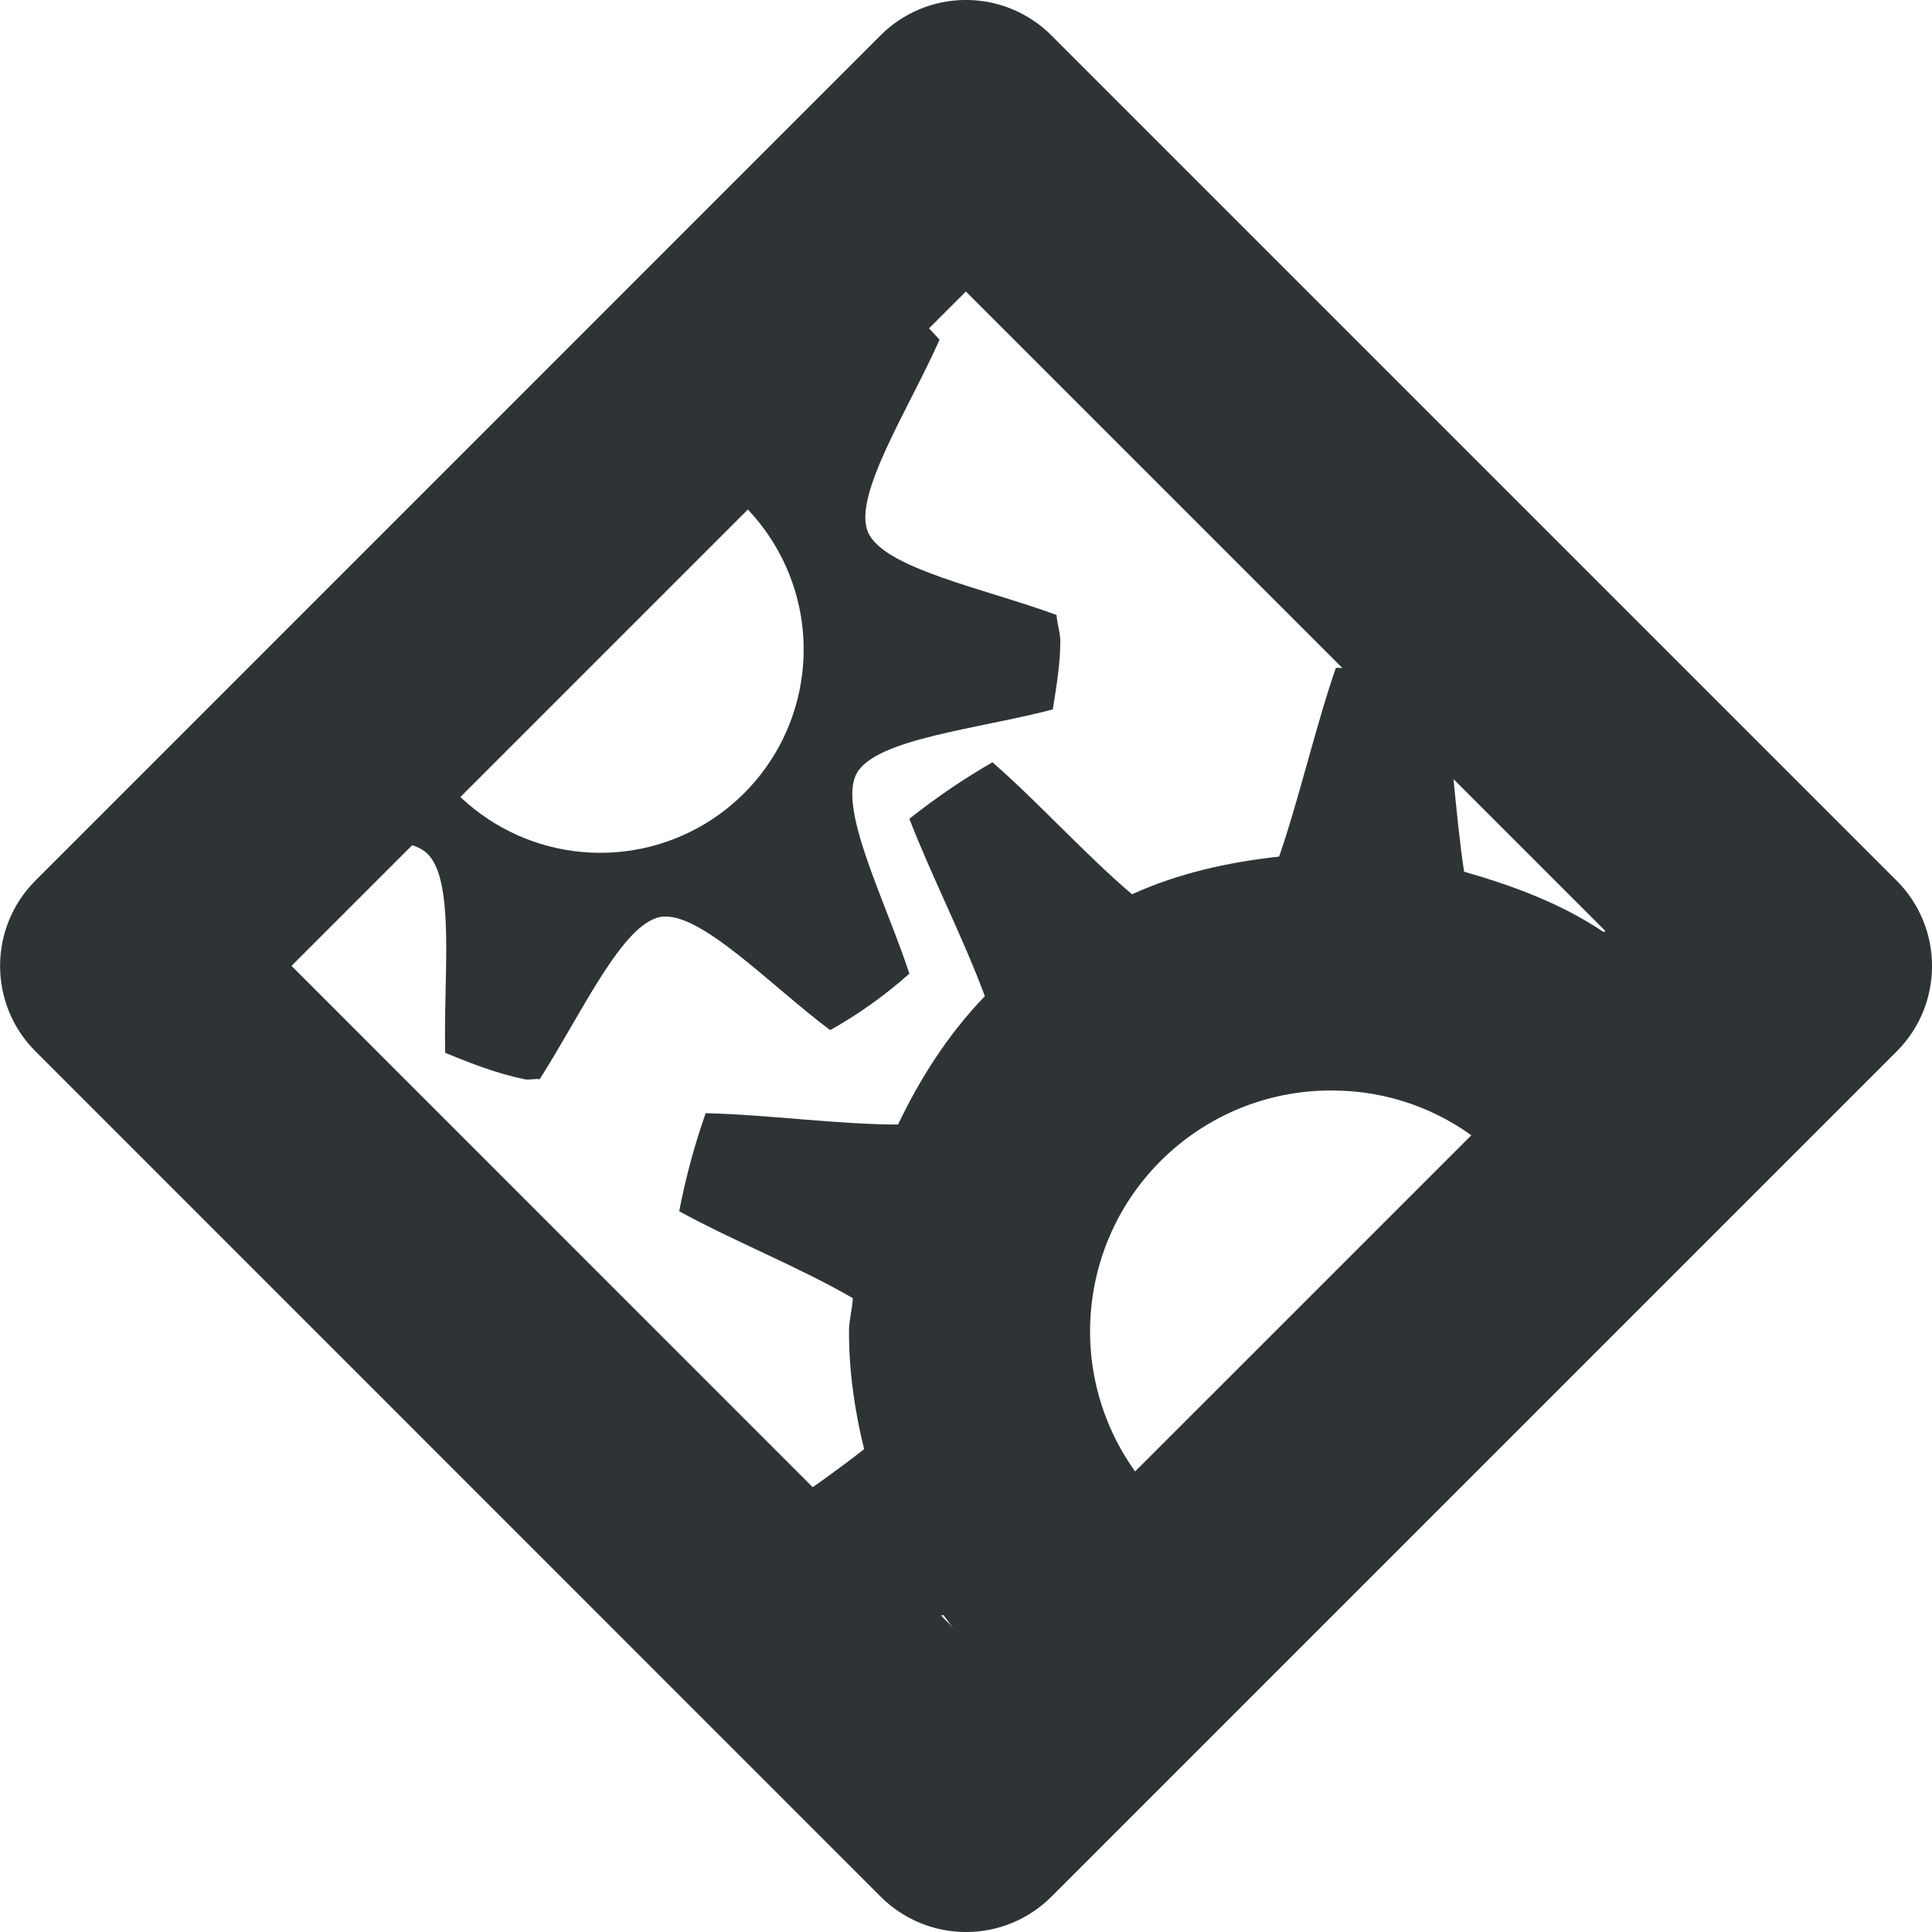
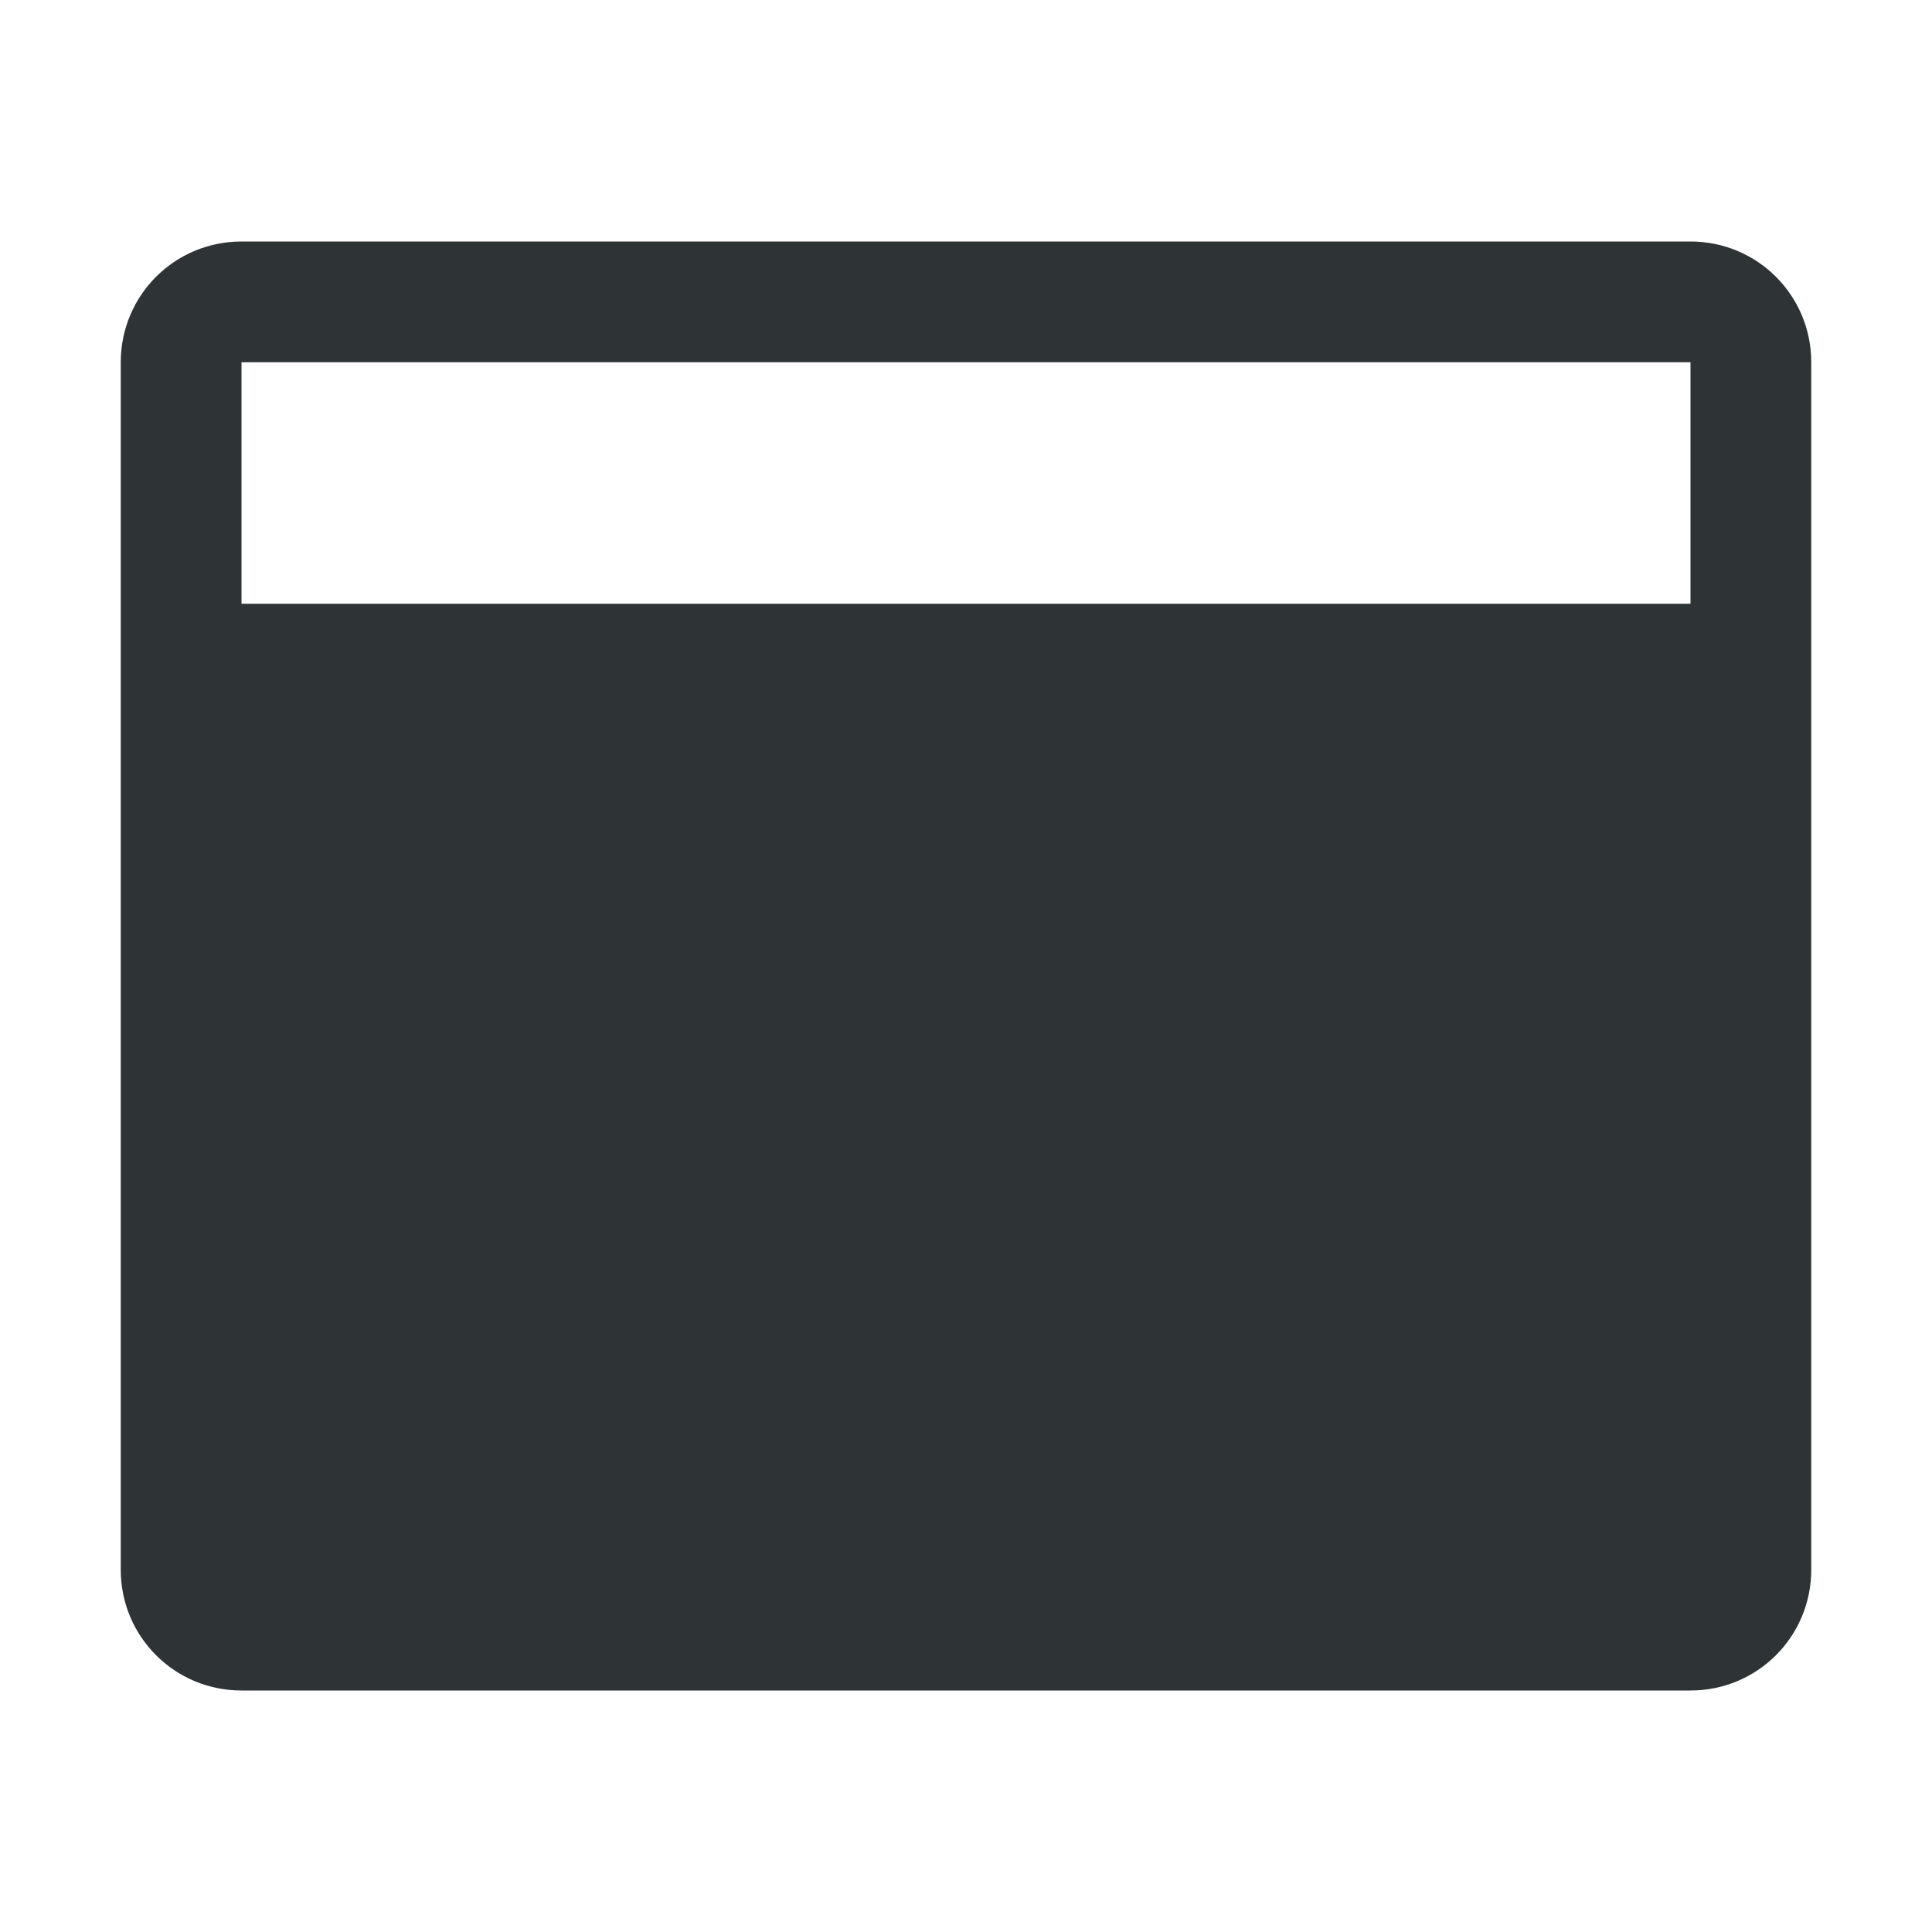
- <svg xmlns="http://www.w3.org/2000/svg" width="16" height="16">
-   <g color="#000" fill="#2e3436">
-     <path d="M7.188 2.281c-.094.056-.192.125-.29.19L5.566 3.803a1.684 1.684 0 11-2.17 2.17L2.332 7.037c.506-.069 1.017-.136 1.2.026.242.214.139 1.031.155 1.656.213.088.427.171.657.219.04.008.085-.007.125 0 .337-.525.683-1.288 1-1.344.322-.057.905.562 1.406.937a3.67 3.67 0 00.656-.468c-.195-.595-.594-1.369-.437-1.657.158-.29 1.019-.37 1.625-.531.028-.183.062-.371.062-.562 0-.075-.027-.146-.031-.22-.587-.217-1.435-.385-1.562-.687-.128-.302.34-1.021.593-1.593a3.722 3.722 0 00-.593-.532zm3.875 3.25c-.165.475-.305 1.086-.47 1.563-.43.047-.84.14-1.218.312-.38-.322-.787-.773-1.156-1.093a5.562 5.562 0 00-.688.468c.177.46.453 1.001.625 1.469-.298.309-.531.67-.719 1.063-.494 0-1.102-.084-1.593-.094a5.68 5.68 0 00-.219.812c.435.24 1.006.468 1.438.72-.006.093-.032.185-.032.28 0 .333.049.66.125.97-.382.304-.898.63-1.28.937.015.044.04.083.058.127l.613.613c.417-.1.868-.223 1.266-.303.248.343.532.626.875.875-.027.135-.068.283-.104.428.174-.063.34-.155.482-.297l1.432-1.432a1.994 1.994 0 01.533-3.918c.919 0 1.684.623 1.918 1.467l1.338-1.338c.06-.06.11-.124.156-.191-.035-.062-.06-.13-.1-.188.096-.152.205-.31.315-.47.017-.348-.1-.7-.37-.971l-.177-.176c-.28.192-.561.387-.83.555-.345-.233-.746-.383-1.156-.5-.077-.507-.107-1.132-.187-1.625a5.44 5.44 0 00-.875-.063zm-9.247.608c-.087.068-.173.138-.254.205l.014.035z" style="marker:none" overflow="visible" />
-     <path d="M8.707.293a1 1 0 00-1.415 0l-6.999 7a1 1 0 000 1.413l7 7.001a1 1 0 001.415 0l7-7a1 1 0 000-1.413zm-.708 2.121l5.587 5.587L8 13.586 2.414 7.999z" style="line-height:normal;font-variant-ligatures:normal;font-variant-position:normal;font-variant-caps:normal;font-variant-numeric:normal;font-variant-alternates:normal;font-feature-settings:normal;text-indent:0;text-align:start;text-decoration-line:none;text-decoration-style:solid;text-decoration-color:#000;text-transform:none;text-orientation:mixed;shape-padding:0;isolation:auto;mix-blend-mode:normal;marker:none" font-weight="400" font-family="sans-serif" overflow="visible" />
+ <svg xmlns="http://www.w3.org/2000/svg" width="16" height="16" viewBox="0 0 16 16">
+   <g fill="#2e3436" fill-rule="evenodd">
+     <path d="M 2 2 C 1.446 2 1 2.446 1 3 L 1 13 C 1 13.554 1.446 14 2 14 L 14 14 C 14.554 14 15 13.554 15 13 L 15 3 C 15 2.446 14.554 2 14 2 Z M 2 3 L 14 3 L 14 5 L 2 5 Z" style="opacity:1;fill:#2e3436" />
+     <path d="M 3.5 11 L 5 9.5 L 6.5 10 L 8 8.5 L 9.5 7.5 L 11 7 L 12.5 6.5" style="stroke:#2e3436;stroke-width:1.2;stroke-linecap:round;stroke-linejoin:round;fill:none" />
+     <circle cx="3.5" cy="11" r="0.8" style="fill:#2e3436" />
+     <circle cx="5" cy="9.5" r="0.8" style="fill:#2e3436" />
+     <circle cx="6.5" cy="10" r="0.8" style="fill:#2e3436" />
+     <circle cx="8" cy="8.5" r="0.8" style="fill:#2e3436" />
+     <circle cx="9.5" cy="7.5" r="0.8" style="fill:#2e3436" />
+     <circle cx="11" cy="7" r="0.8" style="fill:#2e3436" />
+     <circle cx="12.5" cy="6.5" r="0.8" style="fill:#2e3436" />
  </g>
</svg>
